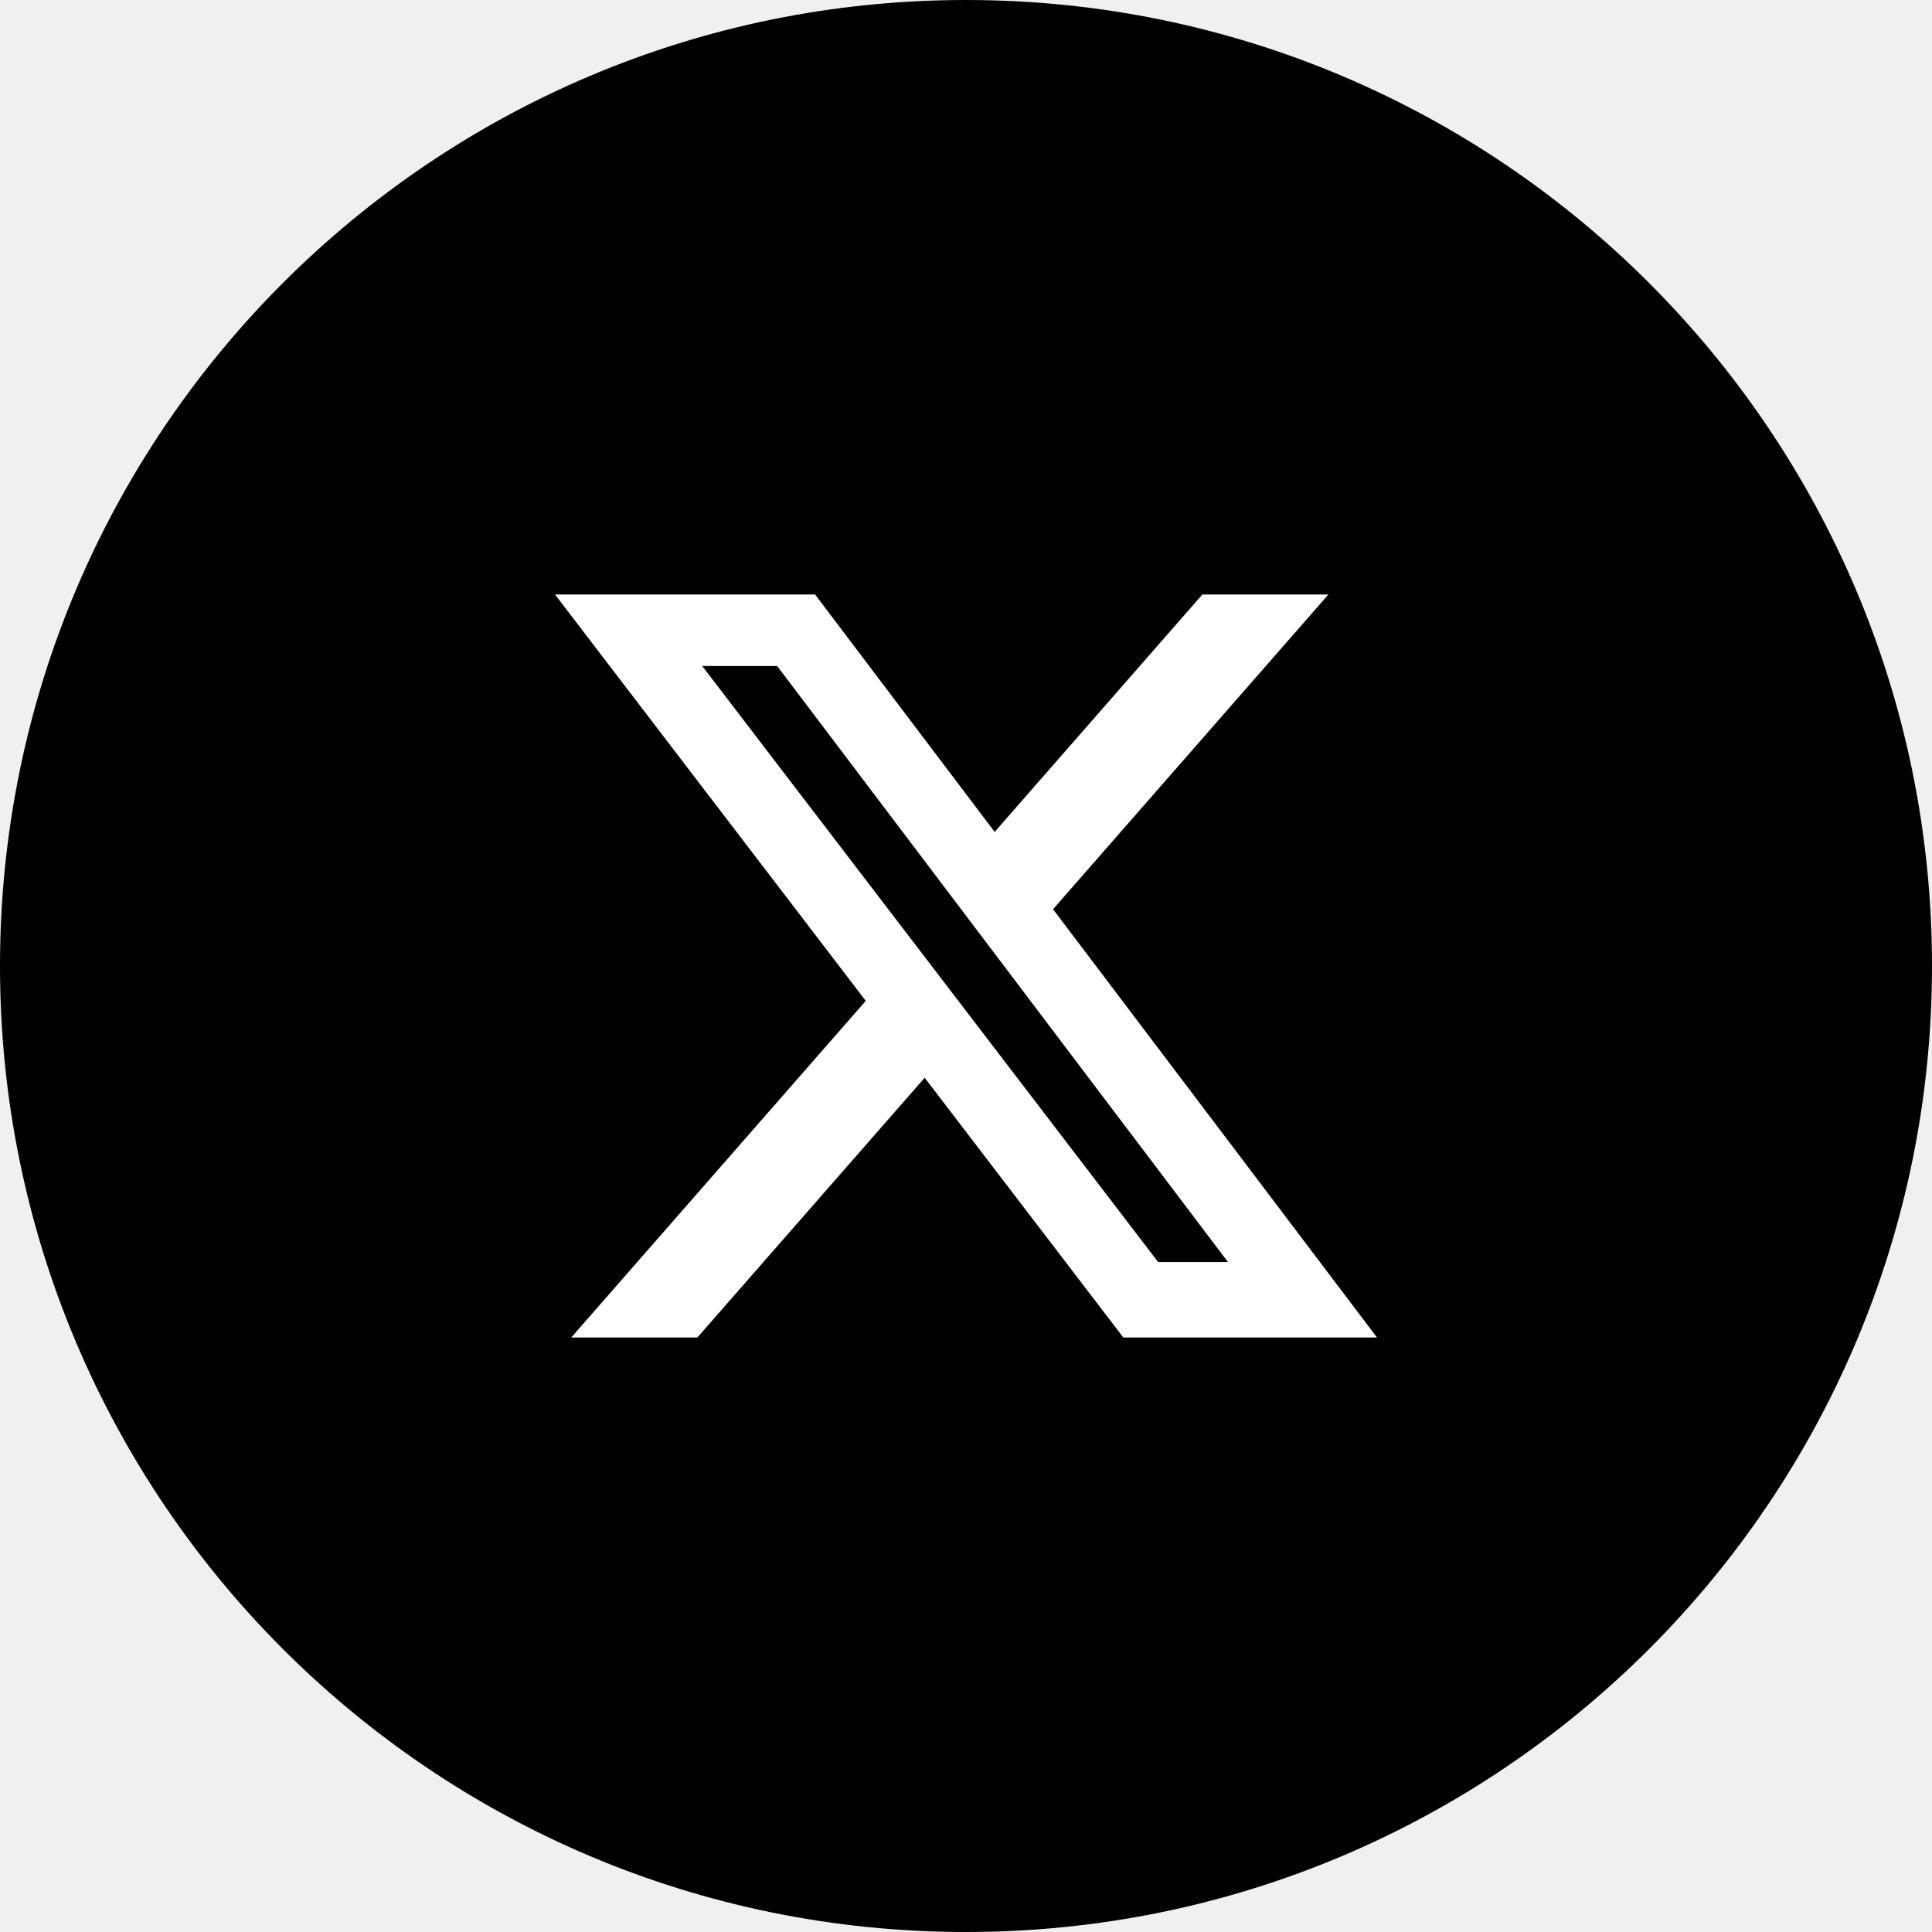
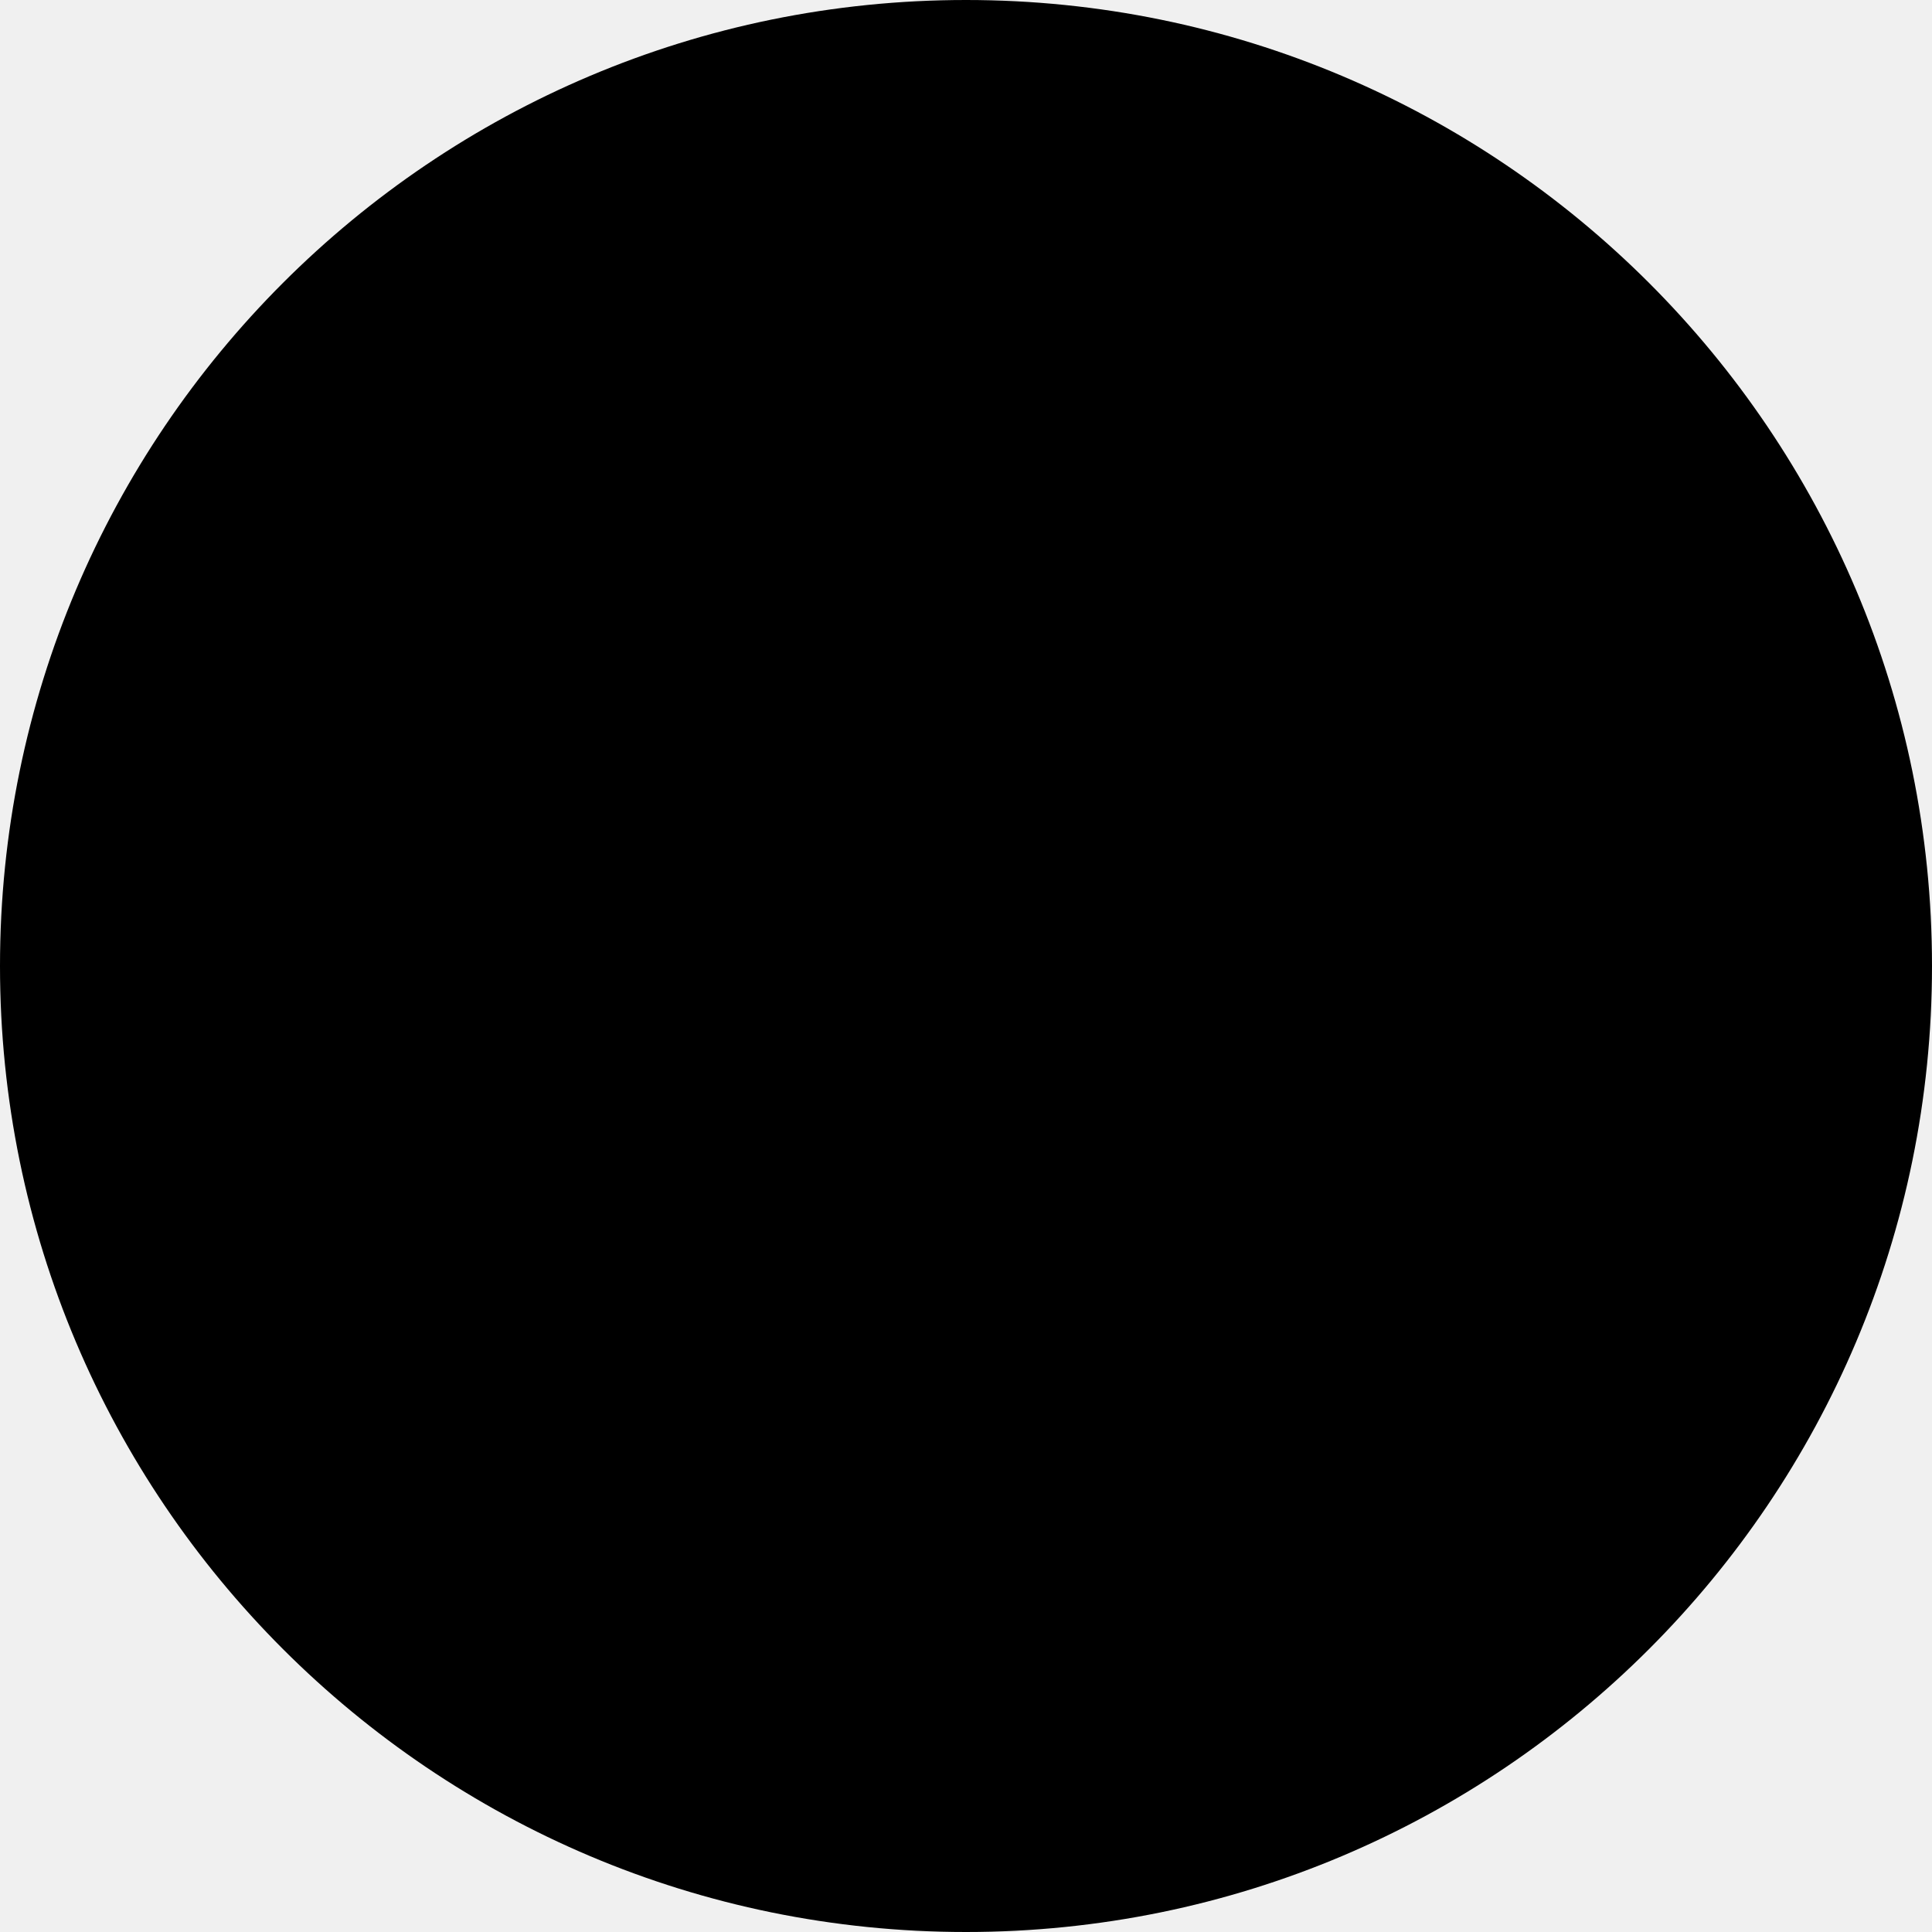
<svg xmlns="http://www.w3.org/2000/svg" shape-rendering="geometricPrecision" text-rendering="geometricPrecision" image-rendering="optimizeQuality" fill-rule="evenodd" clip-rule="evenodd" viewBox="0 0 512 512">
  <path d="M256 0c141.385 0 256 114.615 256 256S397.385 512 256 512 0 397.385 0 256 114.615 0 256 0z" />
-   <path fill="#fff" fill-rule="nonzero" d="M318.64 157.549h33.401l-72.973 83.407 85.85 113.495h-67.222l-52.647-68.836-60.242 68.836h-33.423l78.052-89.212-82.354-107.69h68.924l47.59 62.917 55.044-62.917zm-11.724 176.908h18.51L205.95 176.493h-19.86l120.826 157.964z" />
+   <path fill="#000" fill-rule="nonzero" d="M318.64 157.549h33.401l-72.973 83.407 85.85 113.495h-67.222l-52.647-68.836-60.242 68.836h-33.423l78.052-89.212-82.354-107.69h68.924l47.59 62.917 55.044-62.917zm-11.724 176.908h18.51L205.95 176.493h-19.86l120.826 157.964z" />
</svg>
